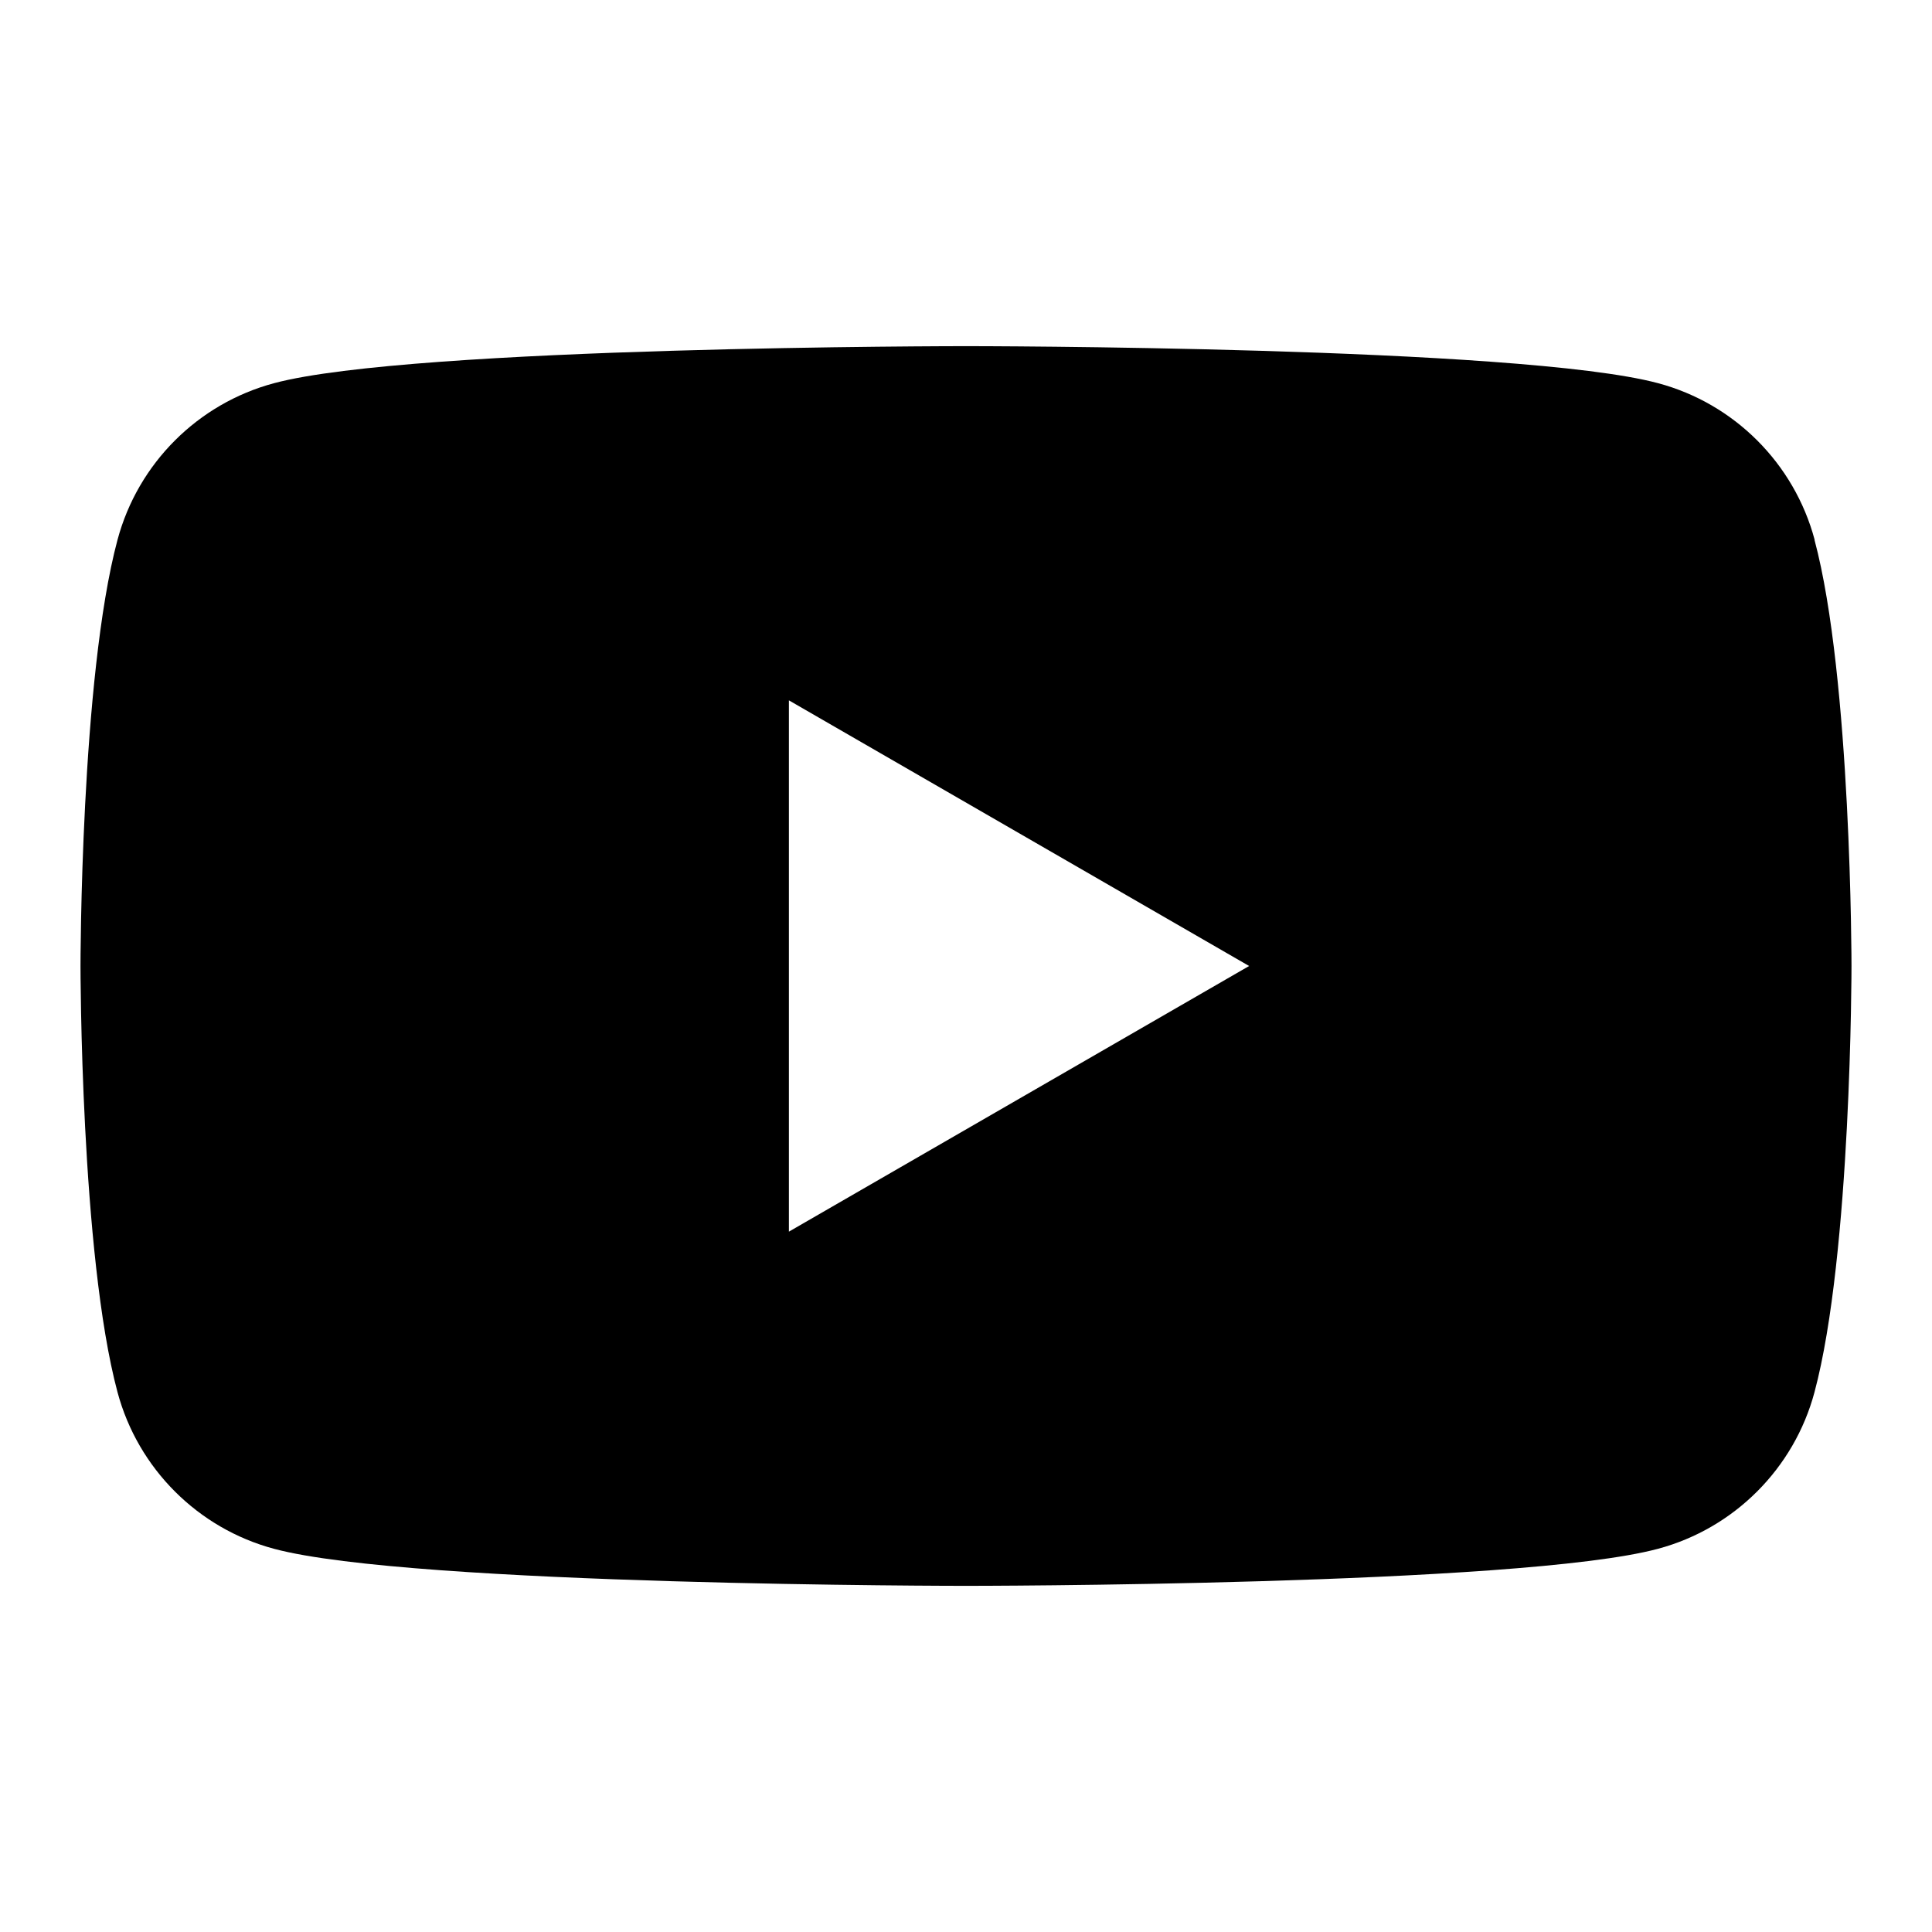
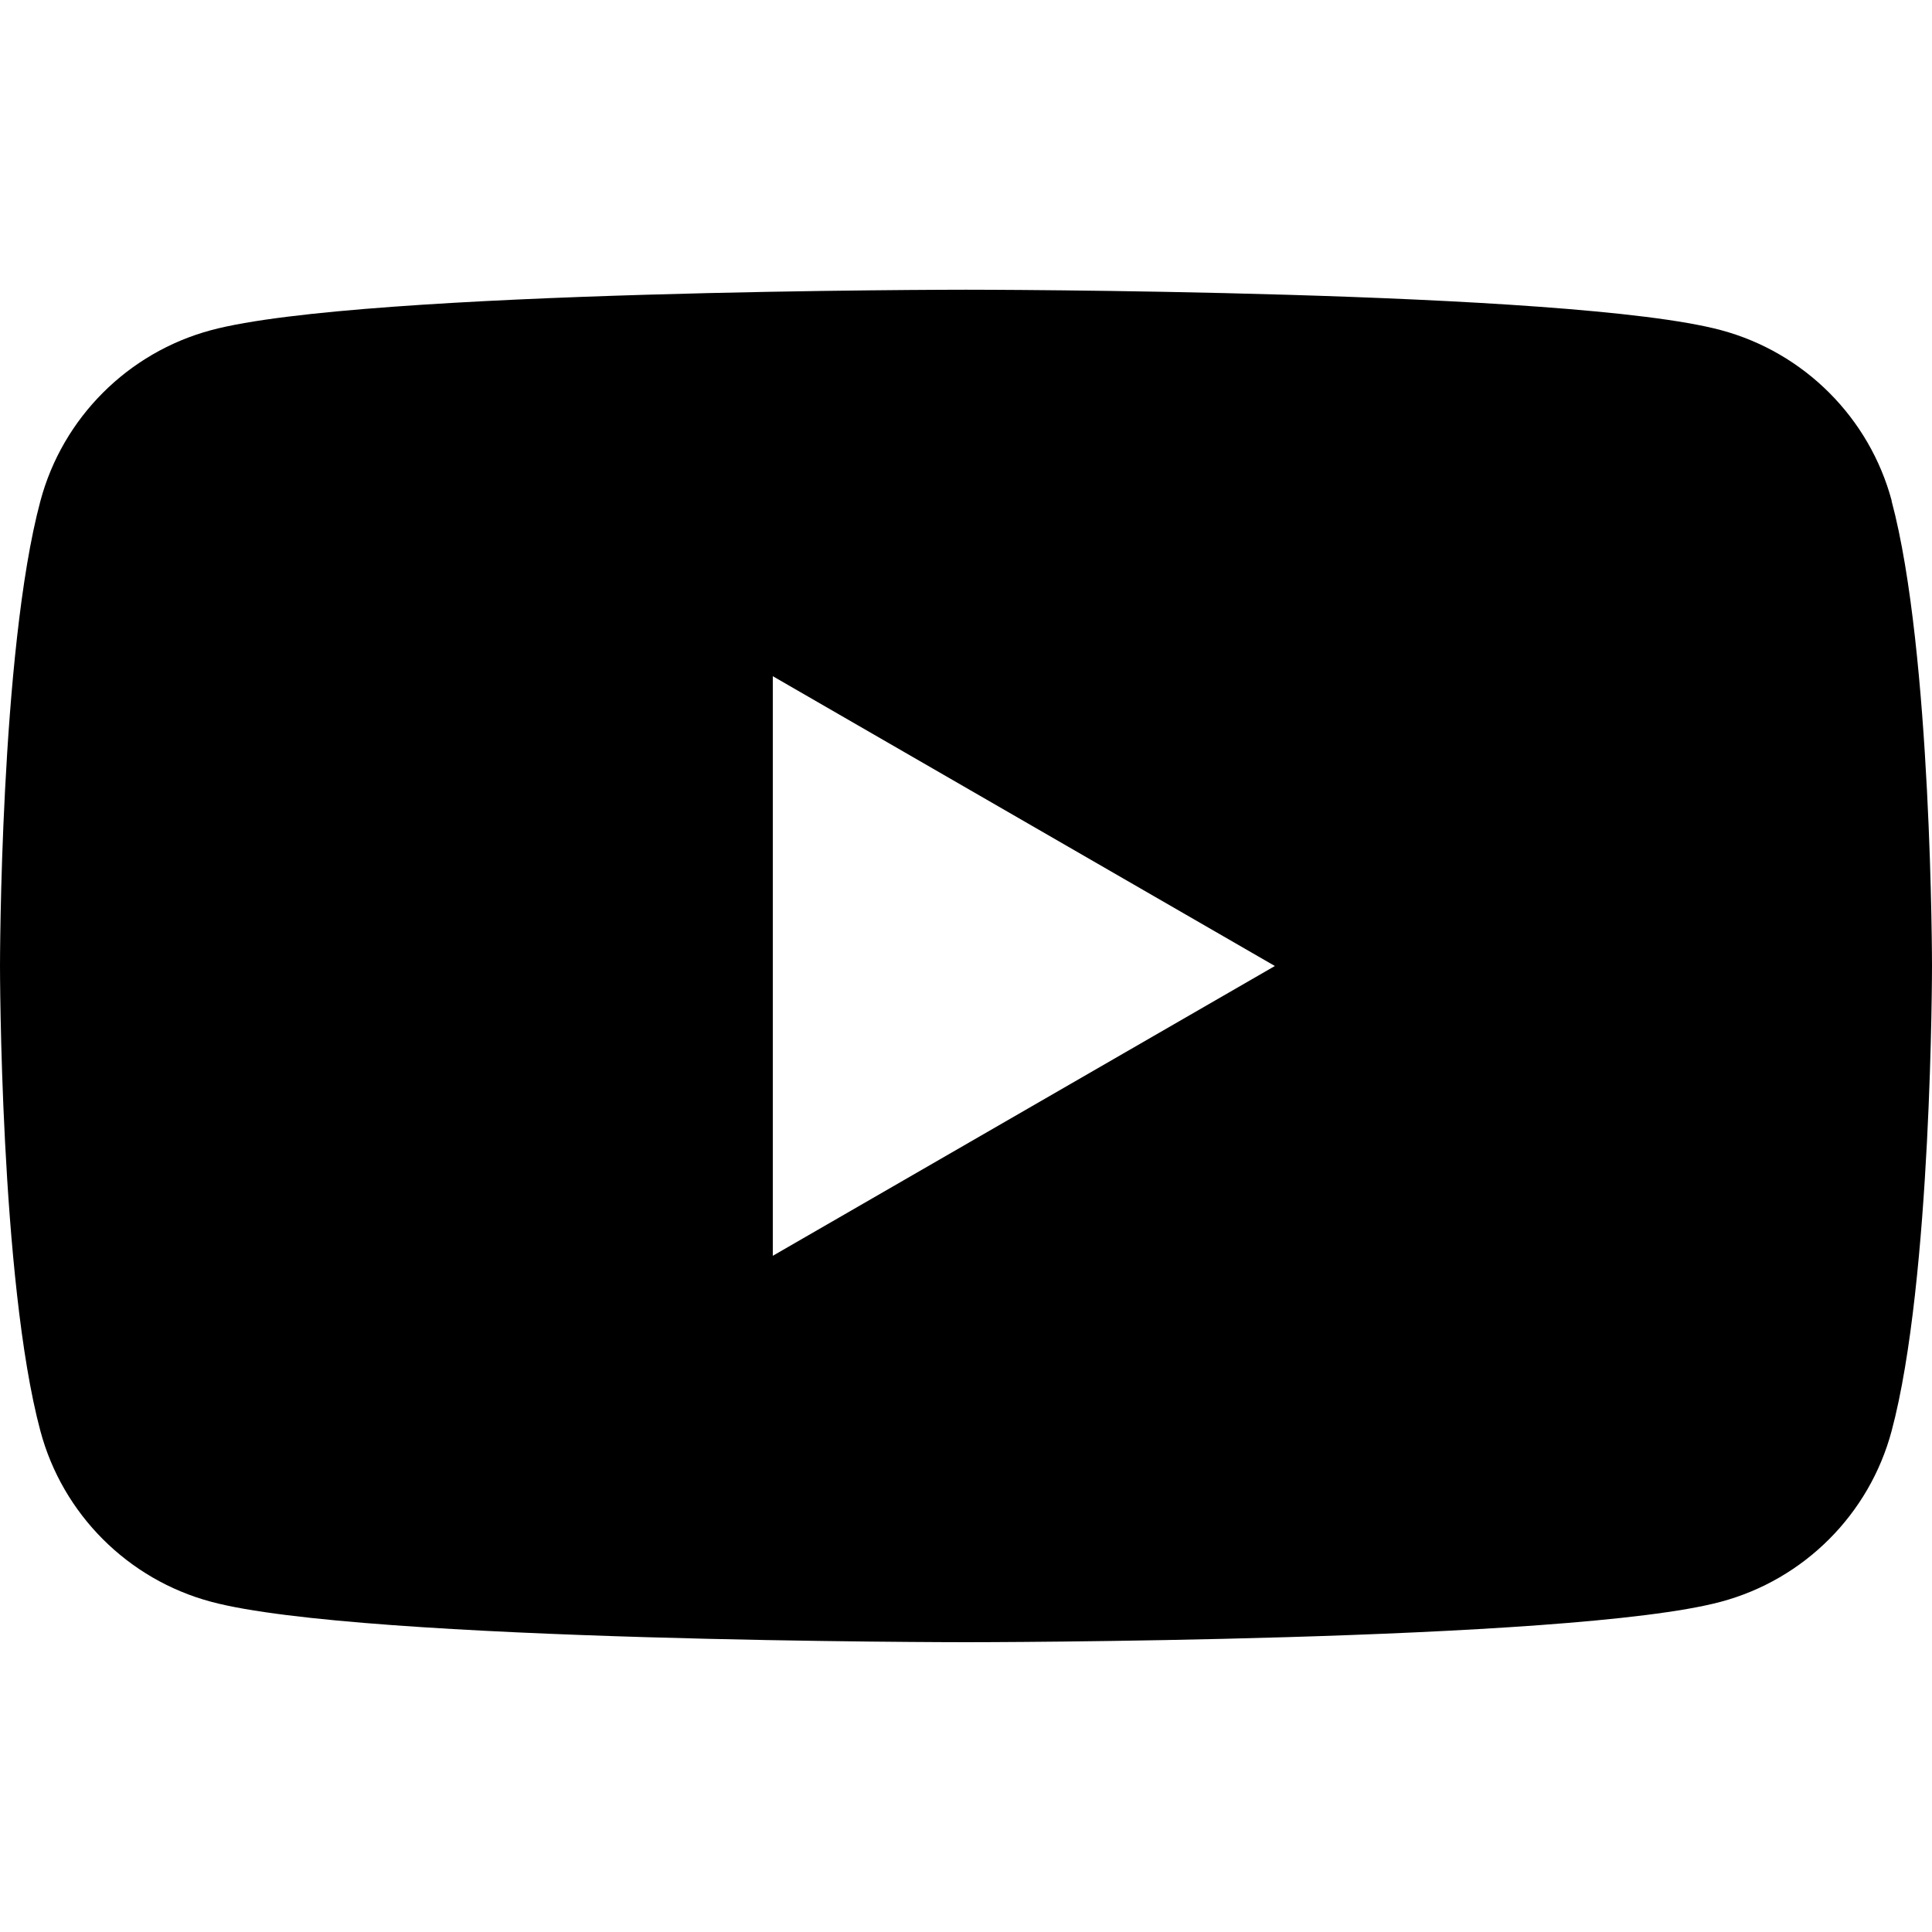
<svg xmlns="http://www.w3.org/2000/svg" width="24" height="24" viewBox="0 0 24 24" fill="currentColor">
-   <path fill-rule="evenodd" clip-rule="evenodd" d="M20.597 4.76C21.544 5.013 22.288 5.757 22.542 6.705H22.54C23 8.42 23 12 23 12C23 12 23 15.58 22.54 17.295C22.287 18.242 21.542 18.987 20.595 19.24C18.88 19.7 12 19.7 12 19.7C12 19.7 5.12 19.7 3.405 19.24C2.458 18.987 1.714 18.242 1.46 17.295C1 15.58 1 12 1 12C1 12 1 8.42 1.46 6.705C1.714 5.757 2.458 5.013 3.405 4.76C5.12 4.3 12 4.3 12 4.3C12 4.3 18.88 4.3 20.597 4.76ZM15.517 12L9.8 15.3V8.7L15.517 12Z" />
+   <path fill-rule="evenodd" clip-rule="evenodd" d="M21.378 4.101C22.412 4.378 23.224 5.19 23.5 6.223H23.498C24 8.094 24 12 24 12C24 12 24 15.906 23.498 17.777C23.222 18.81 22.41 19.622 21.376 19.898C19.505 20.4 12 20.4 12 20.4C12 20.4 4.495 20.4 2.624 19.898C1.59 19.622 0.778 18.81 0.502 17.777C0 15.906 0 12 0 12C0 12 0 8.094 0.502 6.223C0.778 5.19 1.59 4.378 2.624 4.101C4.495 3.599 12 3.599 12 3.599C12 3.599 19.505 3.599 21.378 4.101ZM15.837 12L9.6 15.6V8.4L15.837 12Z" />
</svg>
